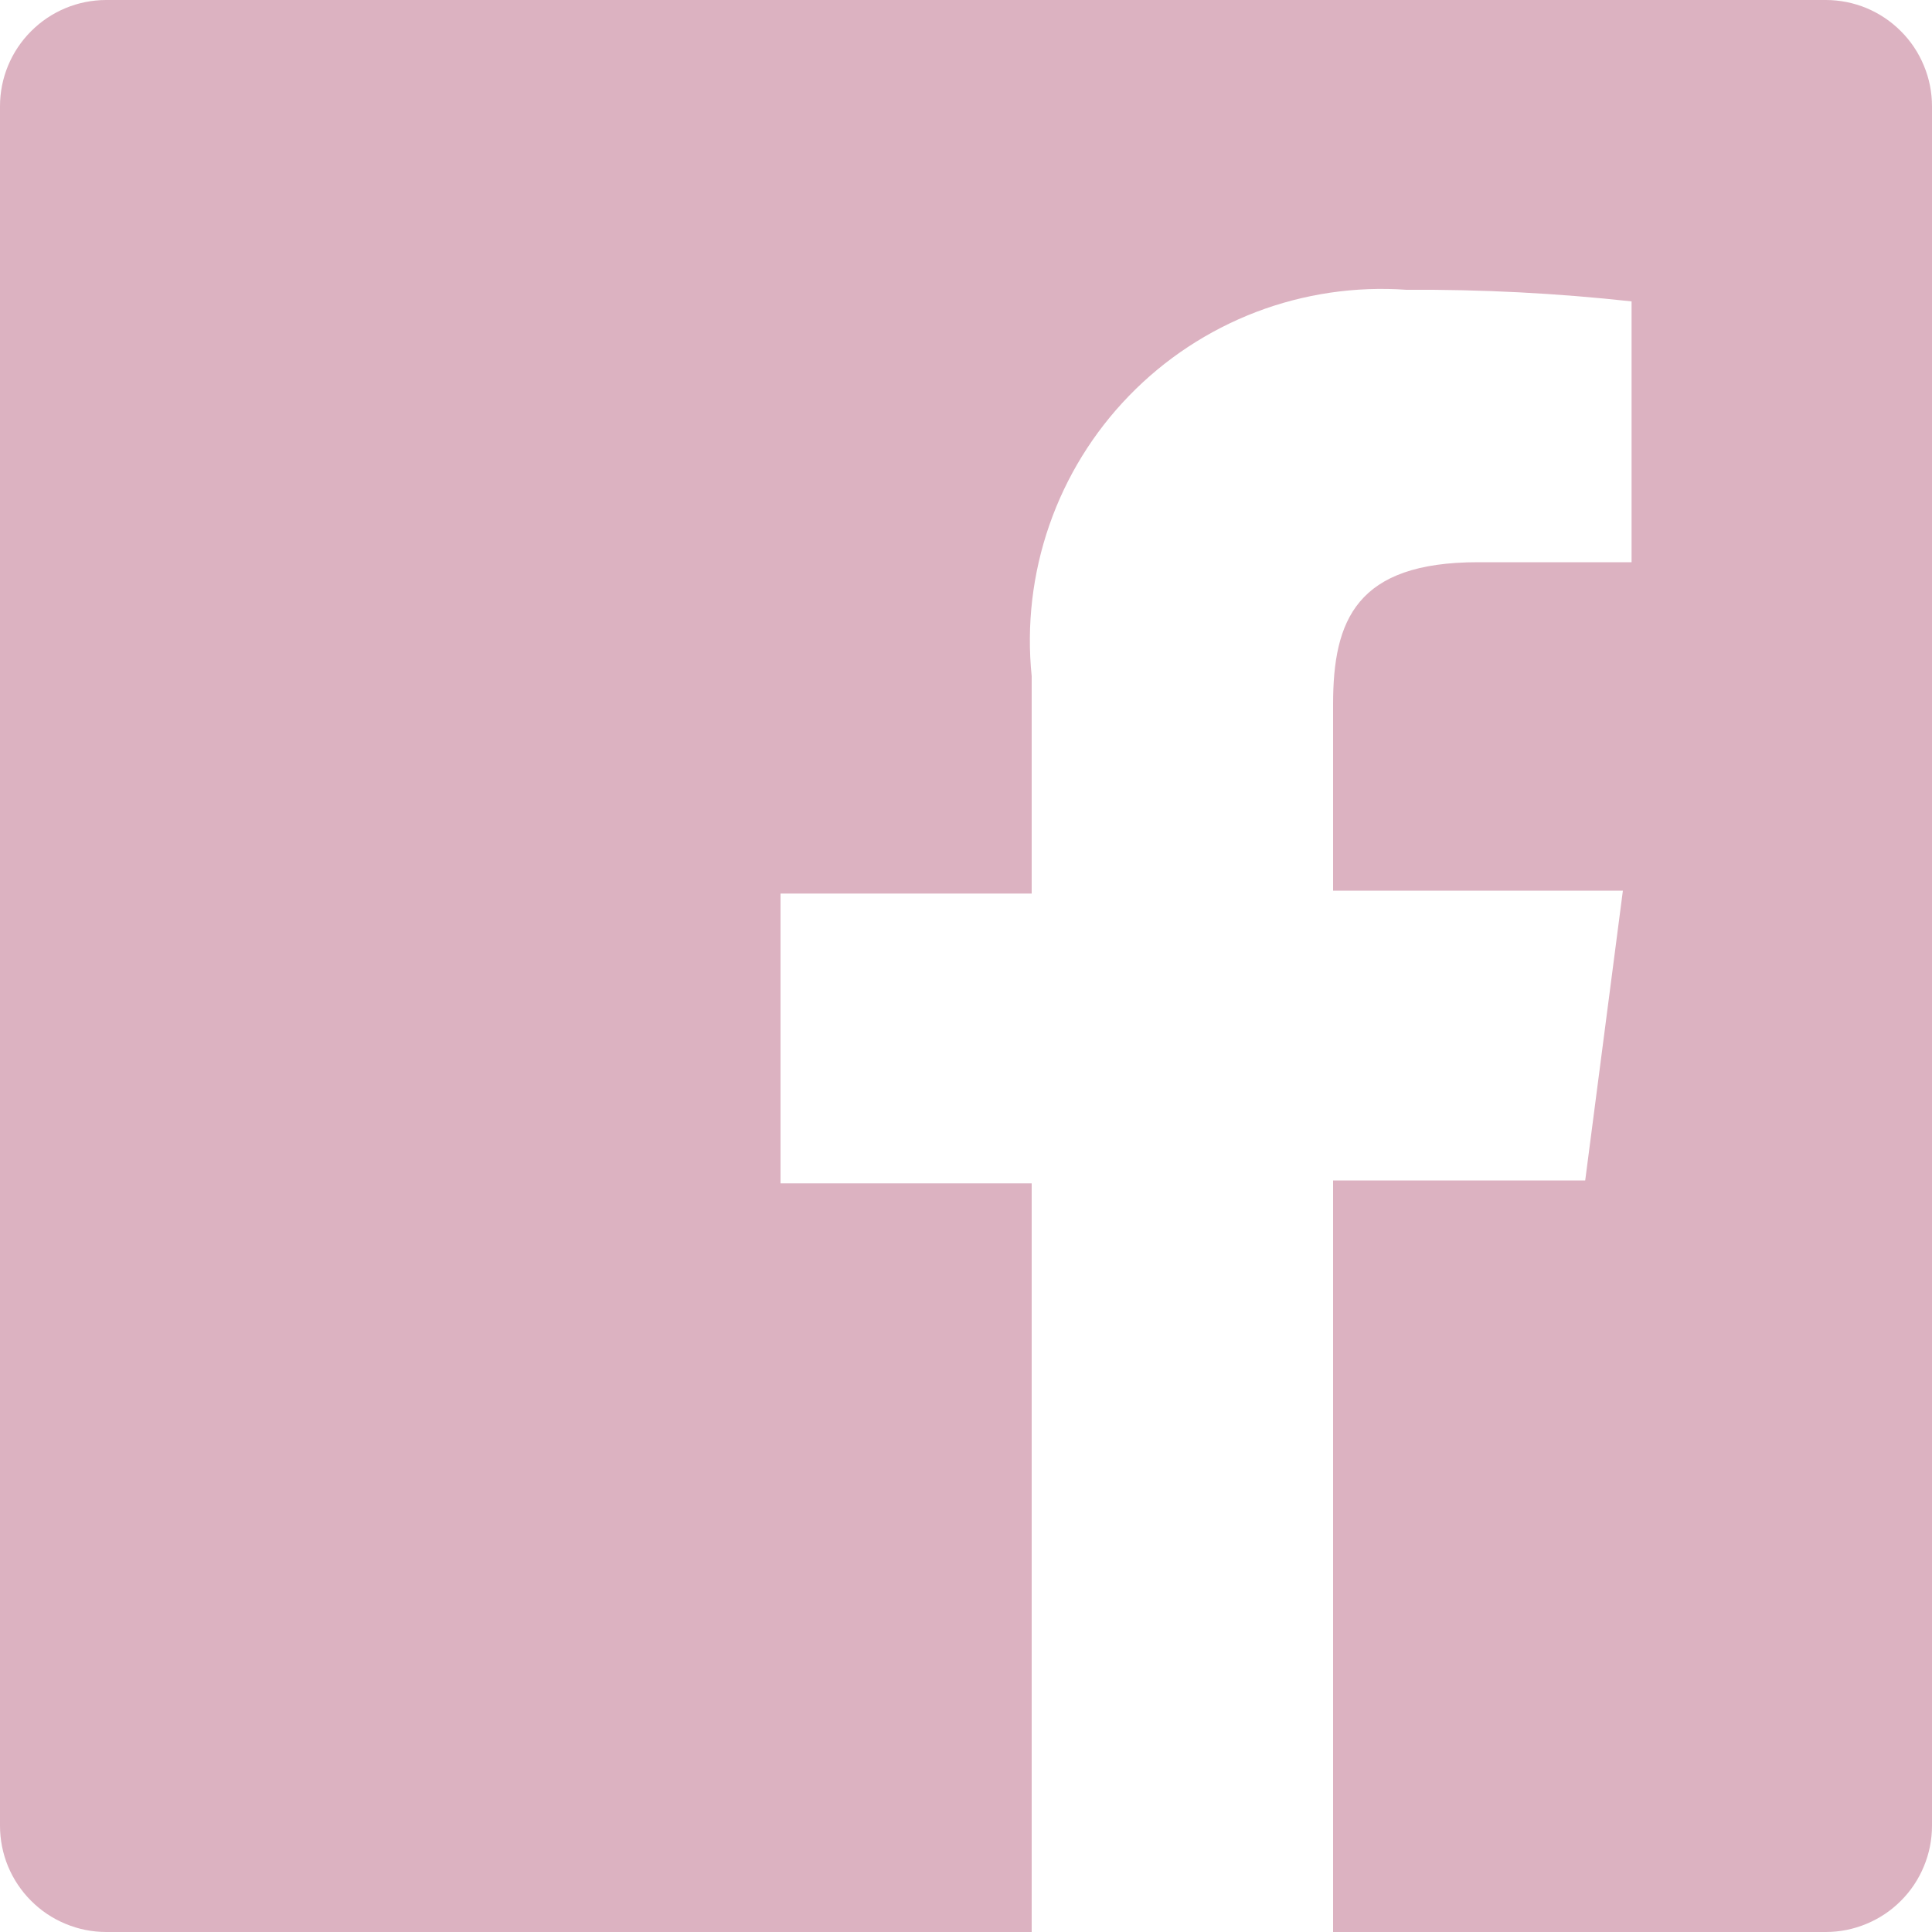
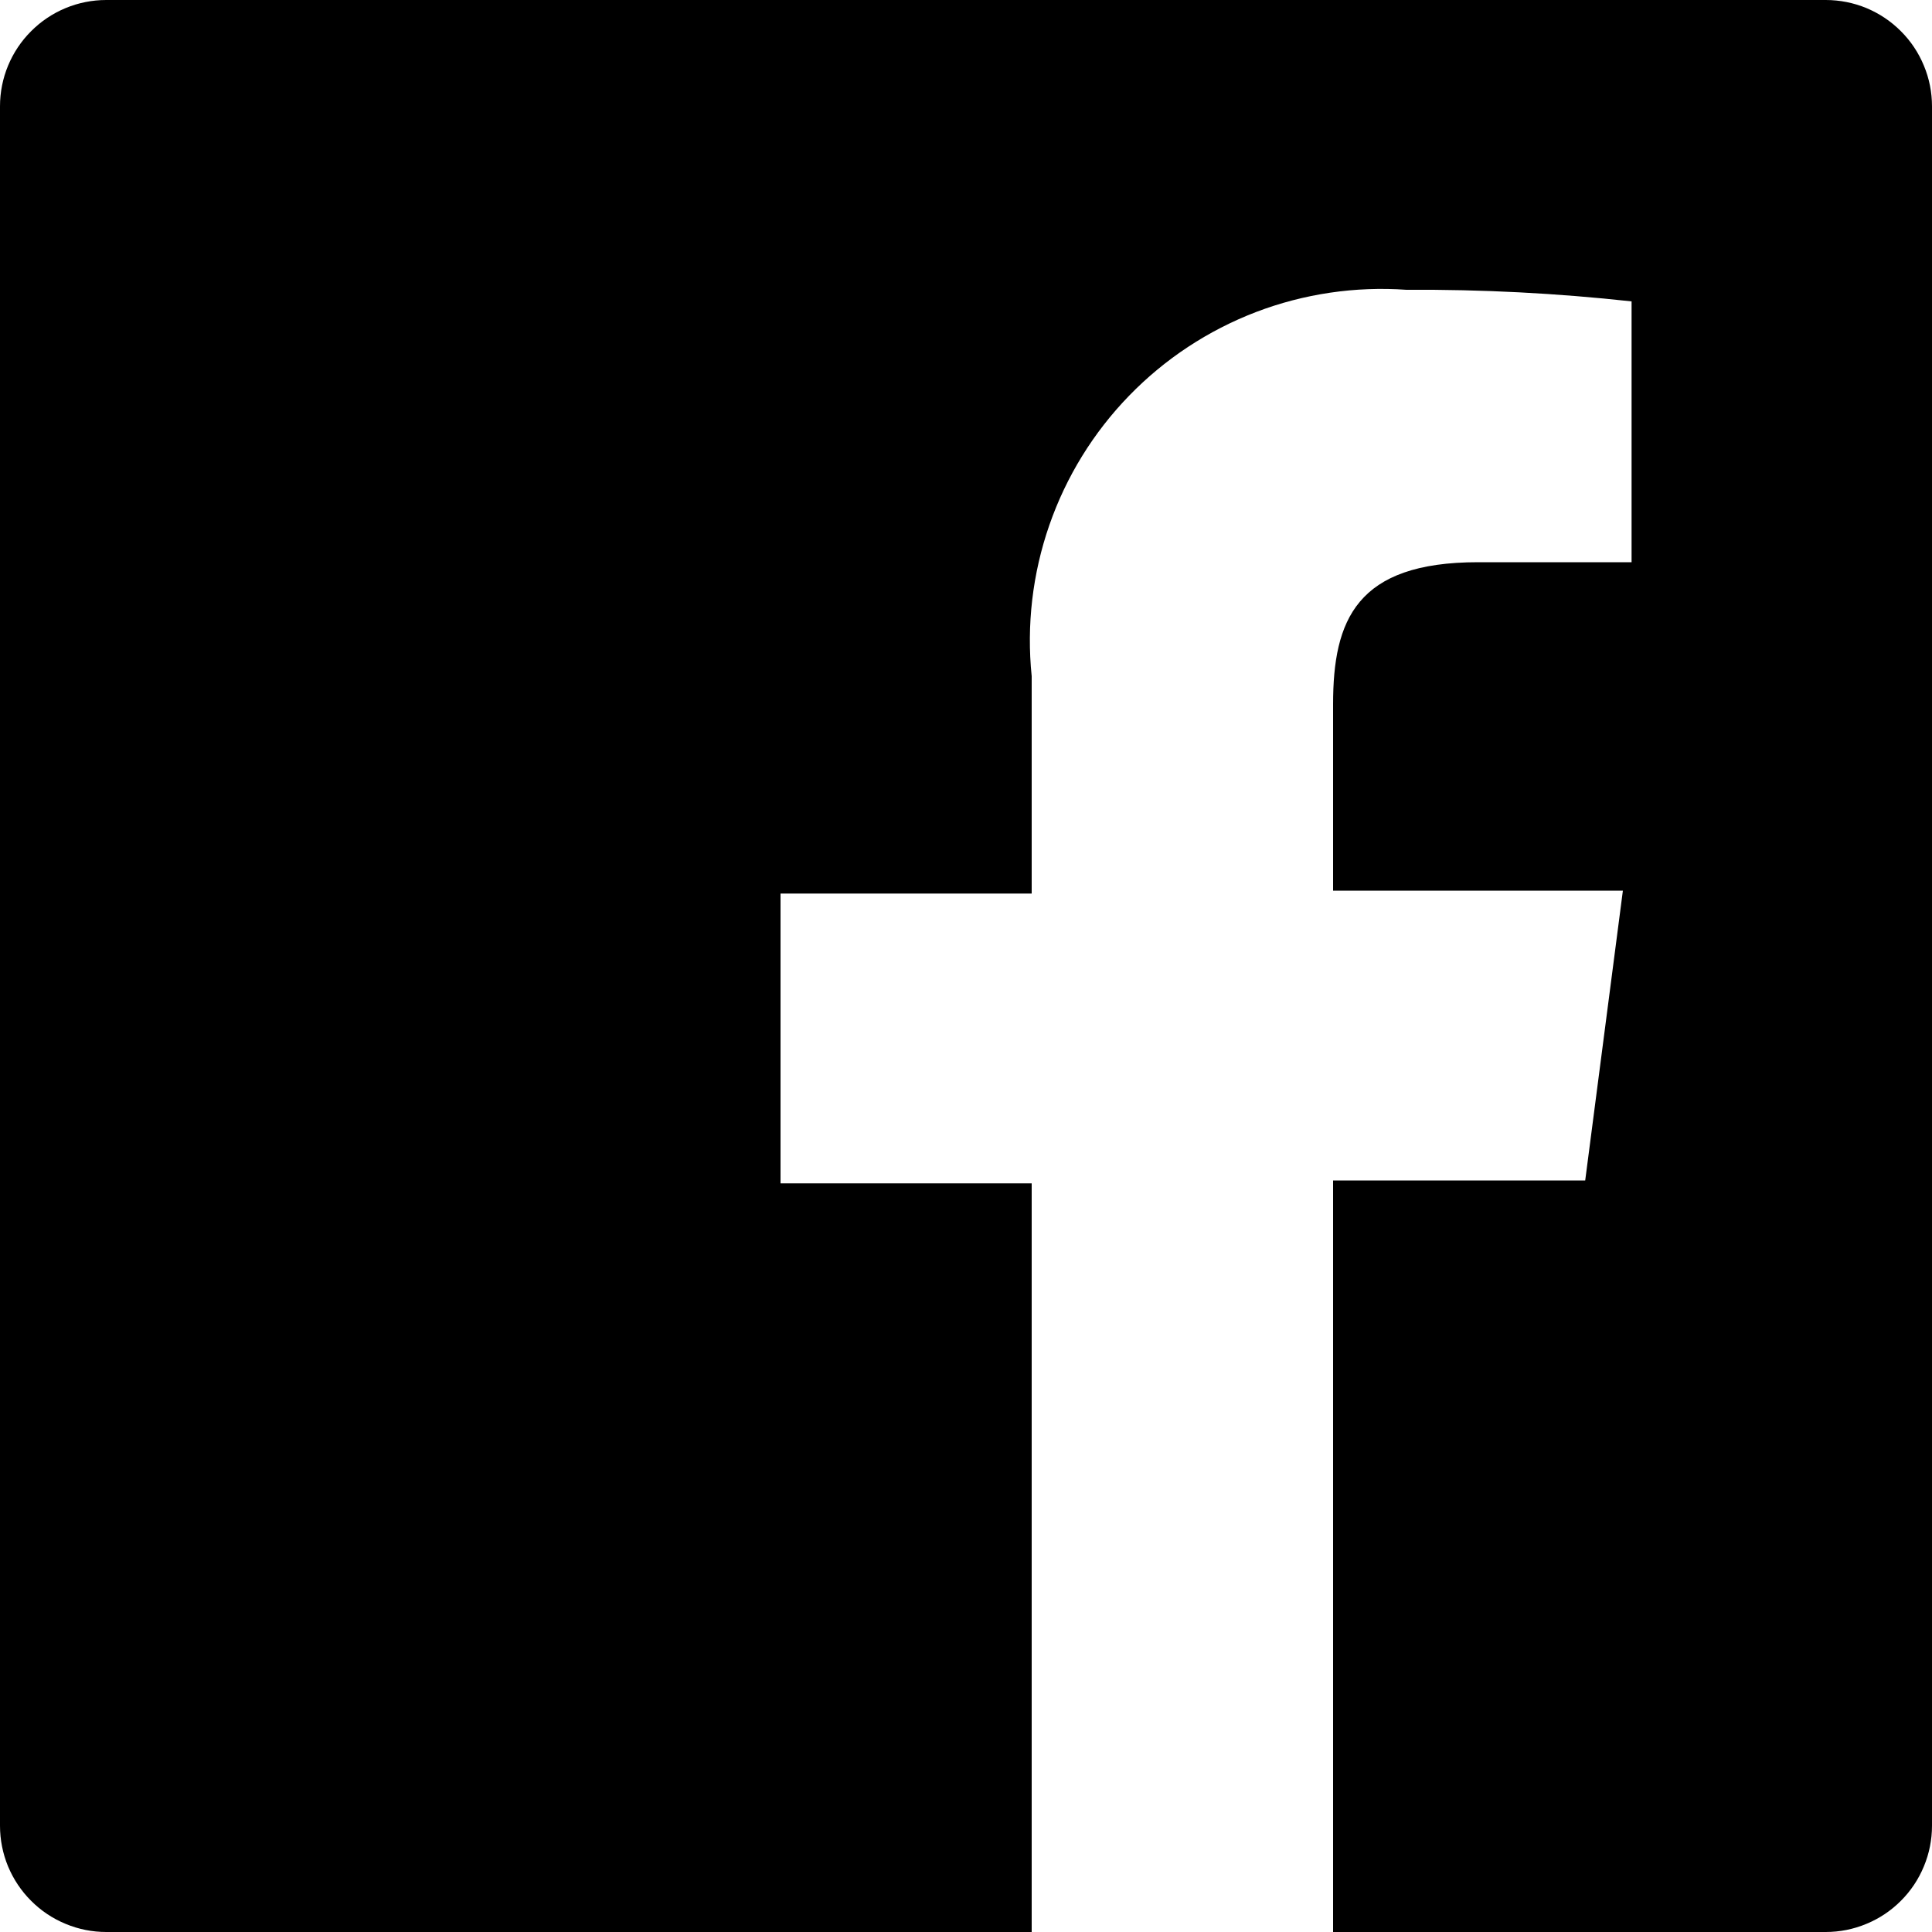
- <svg xmlns="http://www.w3.org/2000/svg" viewBox="0 0 24 24" fill="none">
-   <path d="M22.68 0H1.32C0.97 0 0.634 0.139 0.387 0.387C0.139 0.634 0 0.97 0 1.32V22.68C0 22.853 0.034 23.025 0.1 23.185C0.167 23.345 0.264 23.491 0.387 23.613C0.509 23.736 0.655 23.833 0.815 23.899C0.975 23.966 1.147 24 1.32 24H12.816V14.7H9.696V11.1H12.816V8.4C12.751 7.766 12.826 7.126 13.035 6.524C13.244 5.922 13.582 5.373 14.026 4.916C14.47 4.458 15.008 4.104 15.603 3.876C16.199 3.649 16.836 3.555 17.472 3.6C18.406 3.594 19.34 3.642 20.268 3.744V6.984H18.36C16.848 6.984 16.56 7.704 16.56 8.748V11.064H20.16L19.692 14.664H16.56V24H22.68C22.853 24 23.025 23.966 23.185 23.899C23.345 23.833 23.491 23.736 23.613 23.613C23.736 23.491 23.833 23.345 23.899 23.185C23.966 23.025 24 22.853 24 22.68V1.32C24 1.147 23.966 0.975 23.899 0.815C23.833 0.655 23.736 0.509 23.613 0.387C23.491 0.264 23.345 0.167 23.185 0.1C23.025 0.034 22.853 0 22.68 0Z" fill="#DCB2C1" />
+ <svg xmlns="http://www.w3.org/2000/svg" viewBox="0 0 24 24">
+   <path d="M22.68 0H1.32C0.97 0 0.634 0.139 0.387 0.387C0.139 0.634 0 0.97 0 1.32V22.68C0 22.853 0.034 23.025 0.1 23.185C0.167 23.345 0.264 23.491 0.387 23.613C0.509 23.736 0.655 23.833 0.815 23.899C0.975 23.966 1.147 24 1.32 24H12.816V14.7H9.696V11.1H12.816V8.4C12.751 7.766 12.826 7.126 13.035 6.524C13.244 5.922 13.582 5.373 14.026 4.916C14.47 4.458 15.008 4.104 15.603 3.876C16.199 3.649 16.836 3.555 17.472 3.6C18.406 3.594 19.34 3.642 20.268 3.744V6.984H18.36C16.848 6.984 16.56 7.704 16.56 8.748V11.064H20.16L19.692 14.664H16.56V24H22.68C22.853 24 23.025 23.966 23.185 23.899C23.345 23.833 23.491 23.736 23.613 23.613C23.736 23.491 23.833 23.345 23.899 23.185C23.966 23.025 24 22.853 24 22.68V1.32C24 1.147 23.966 0.975 23.899 0.815C23.833 0.655 23.736 0.509 23.613 0.387C23.491 0.264 23.345 0.167 23.185 0.1C23.025 0.034 22.853 0 22.68 0Z" data-gradient="gradient" />
</svg>
